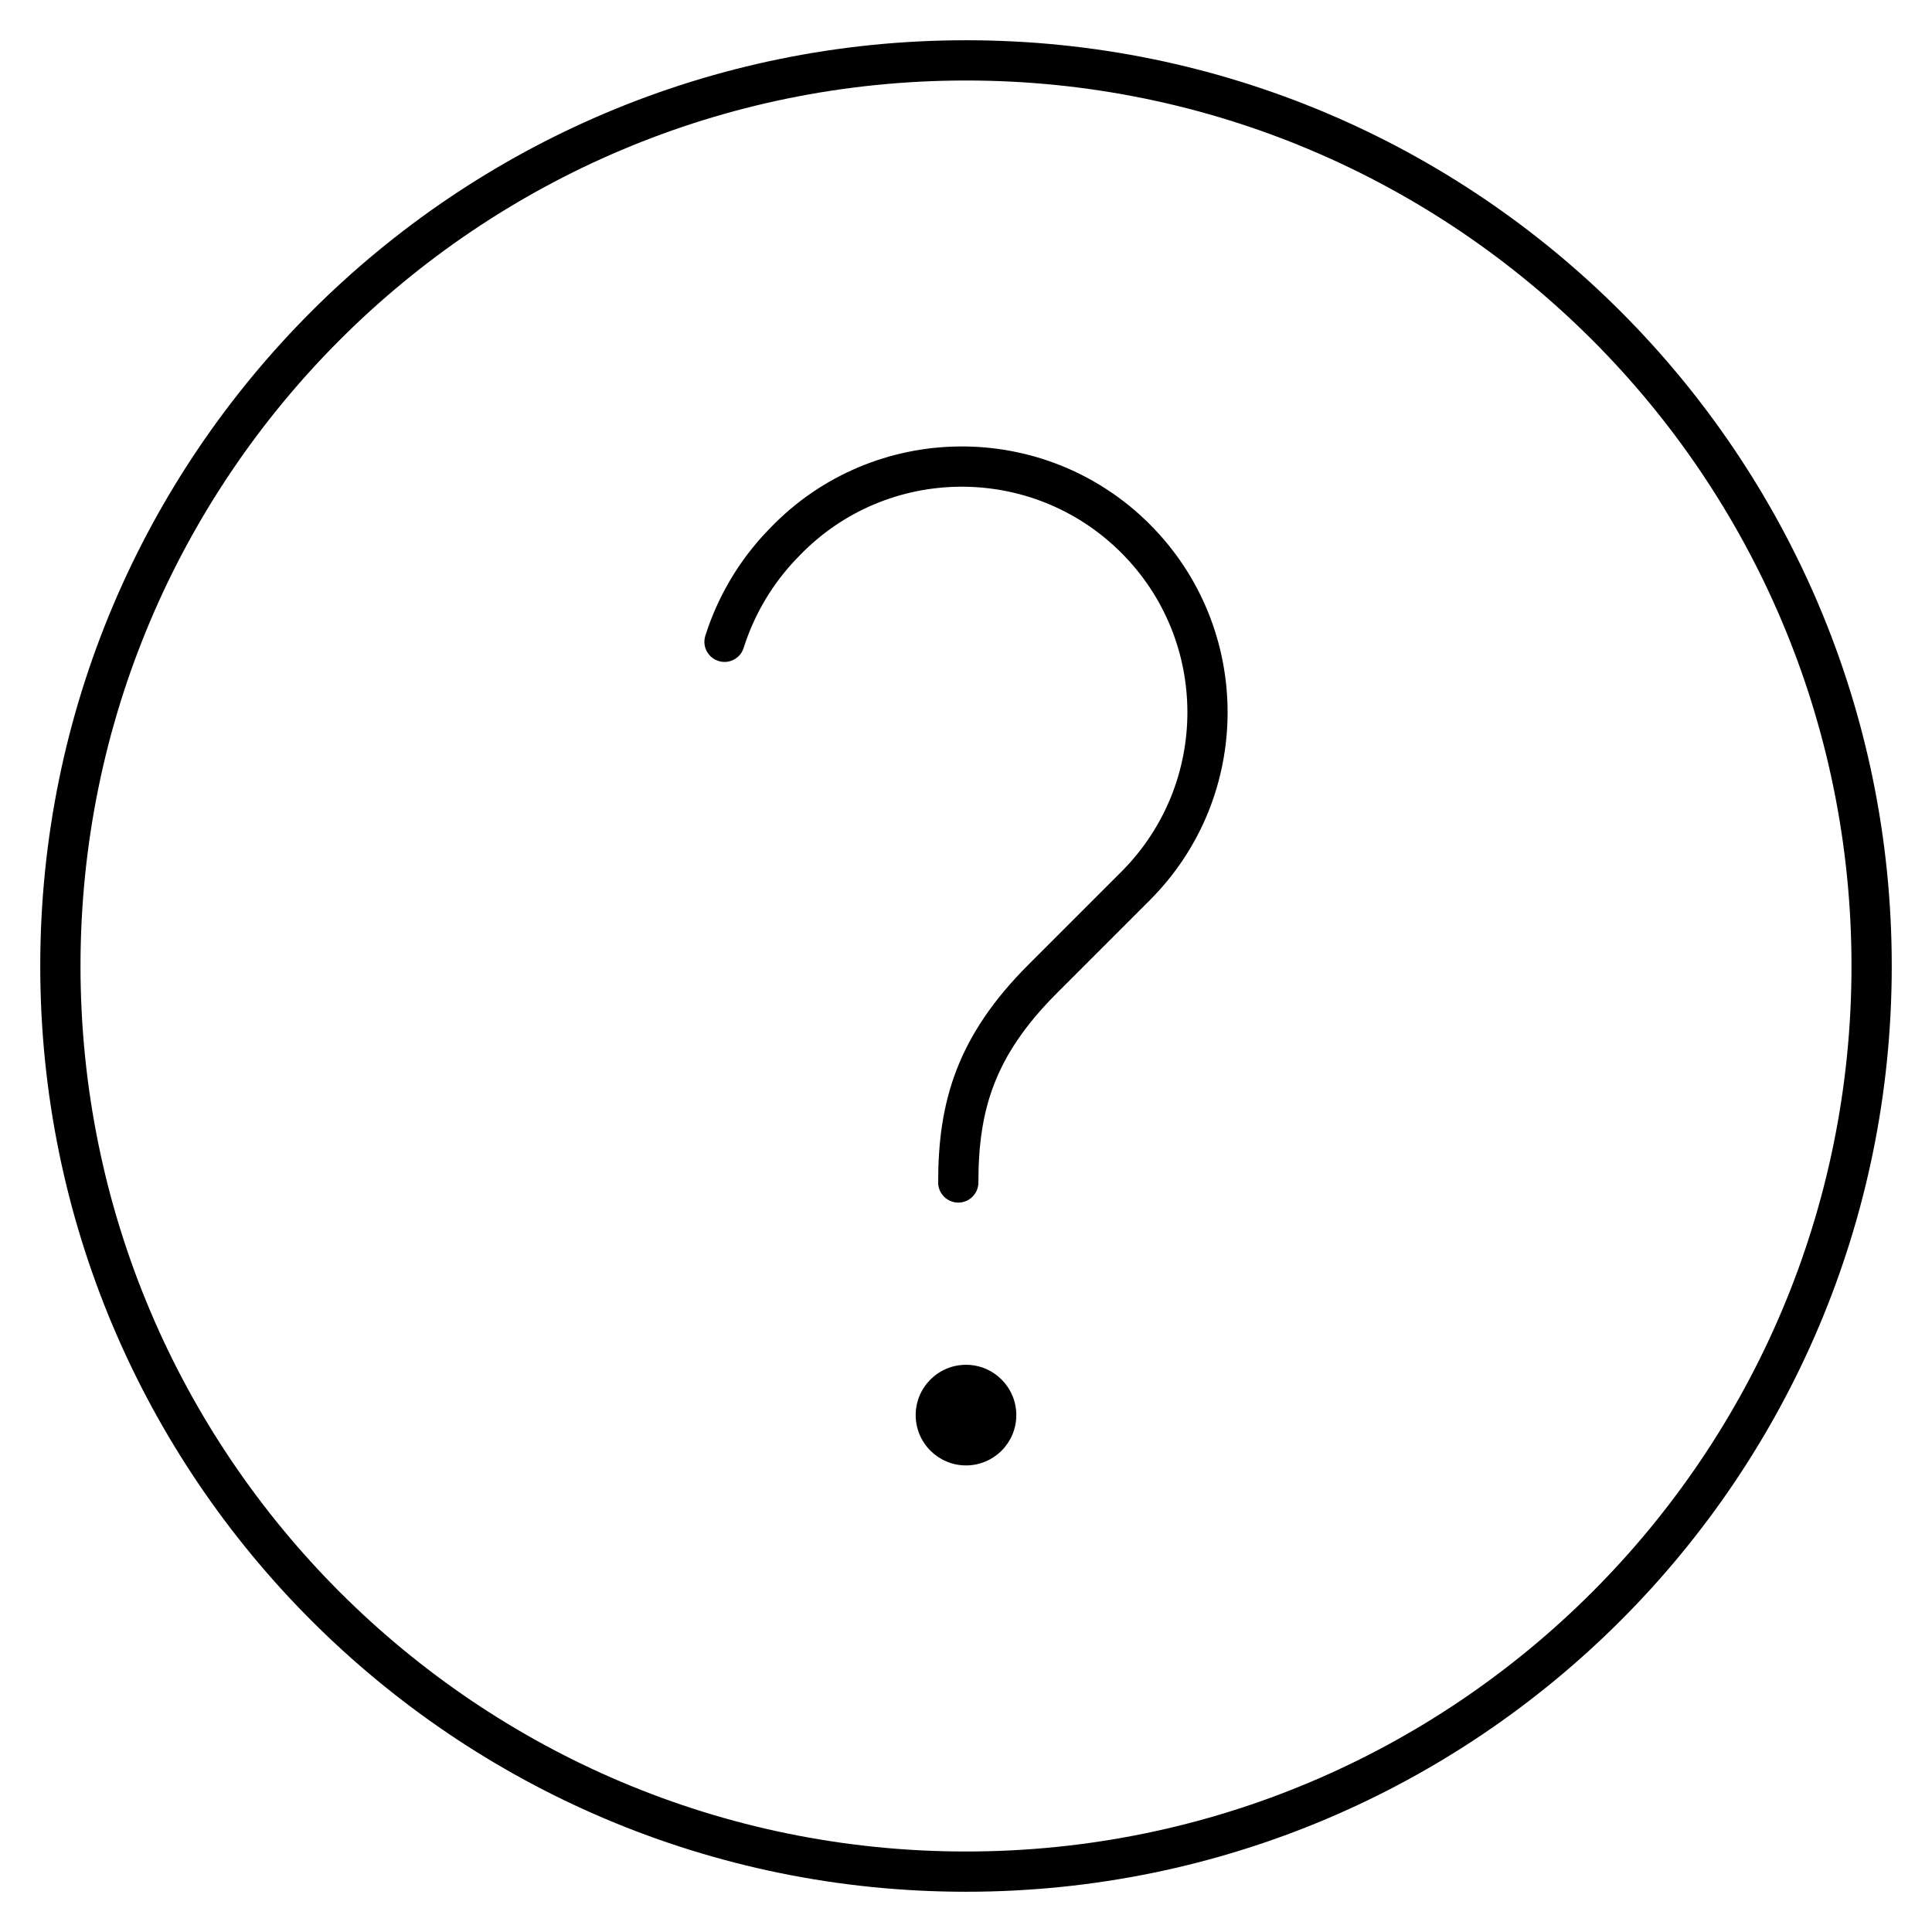
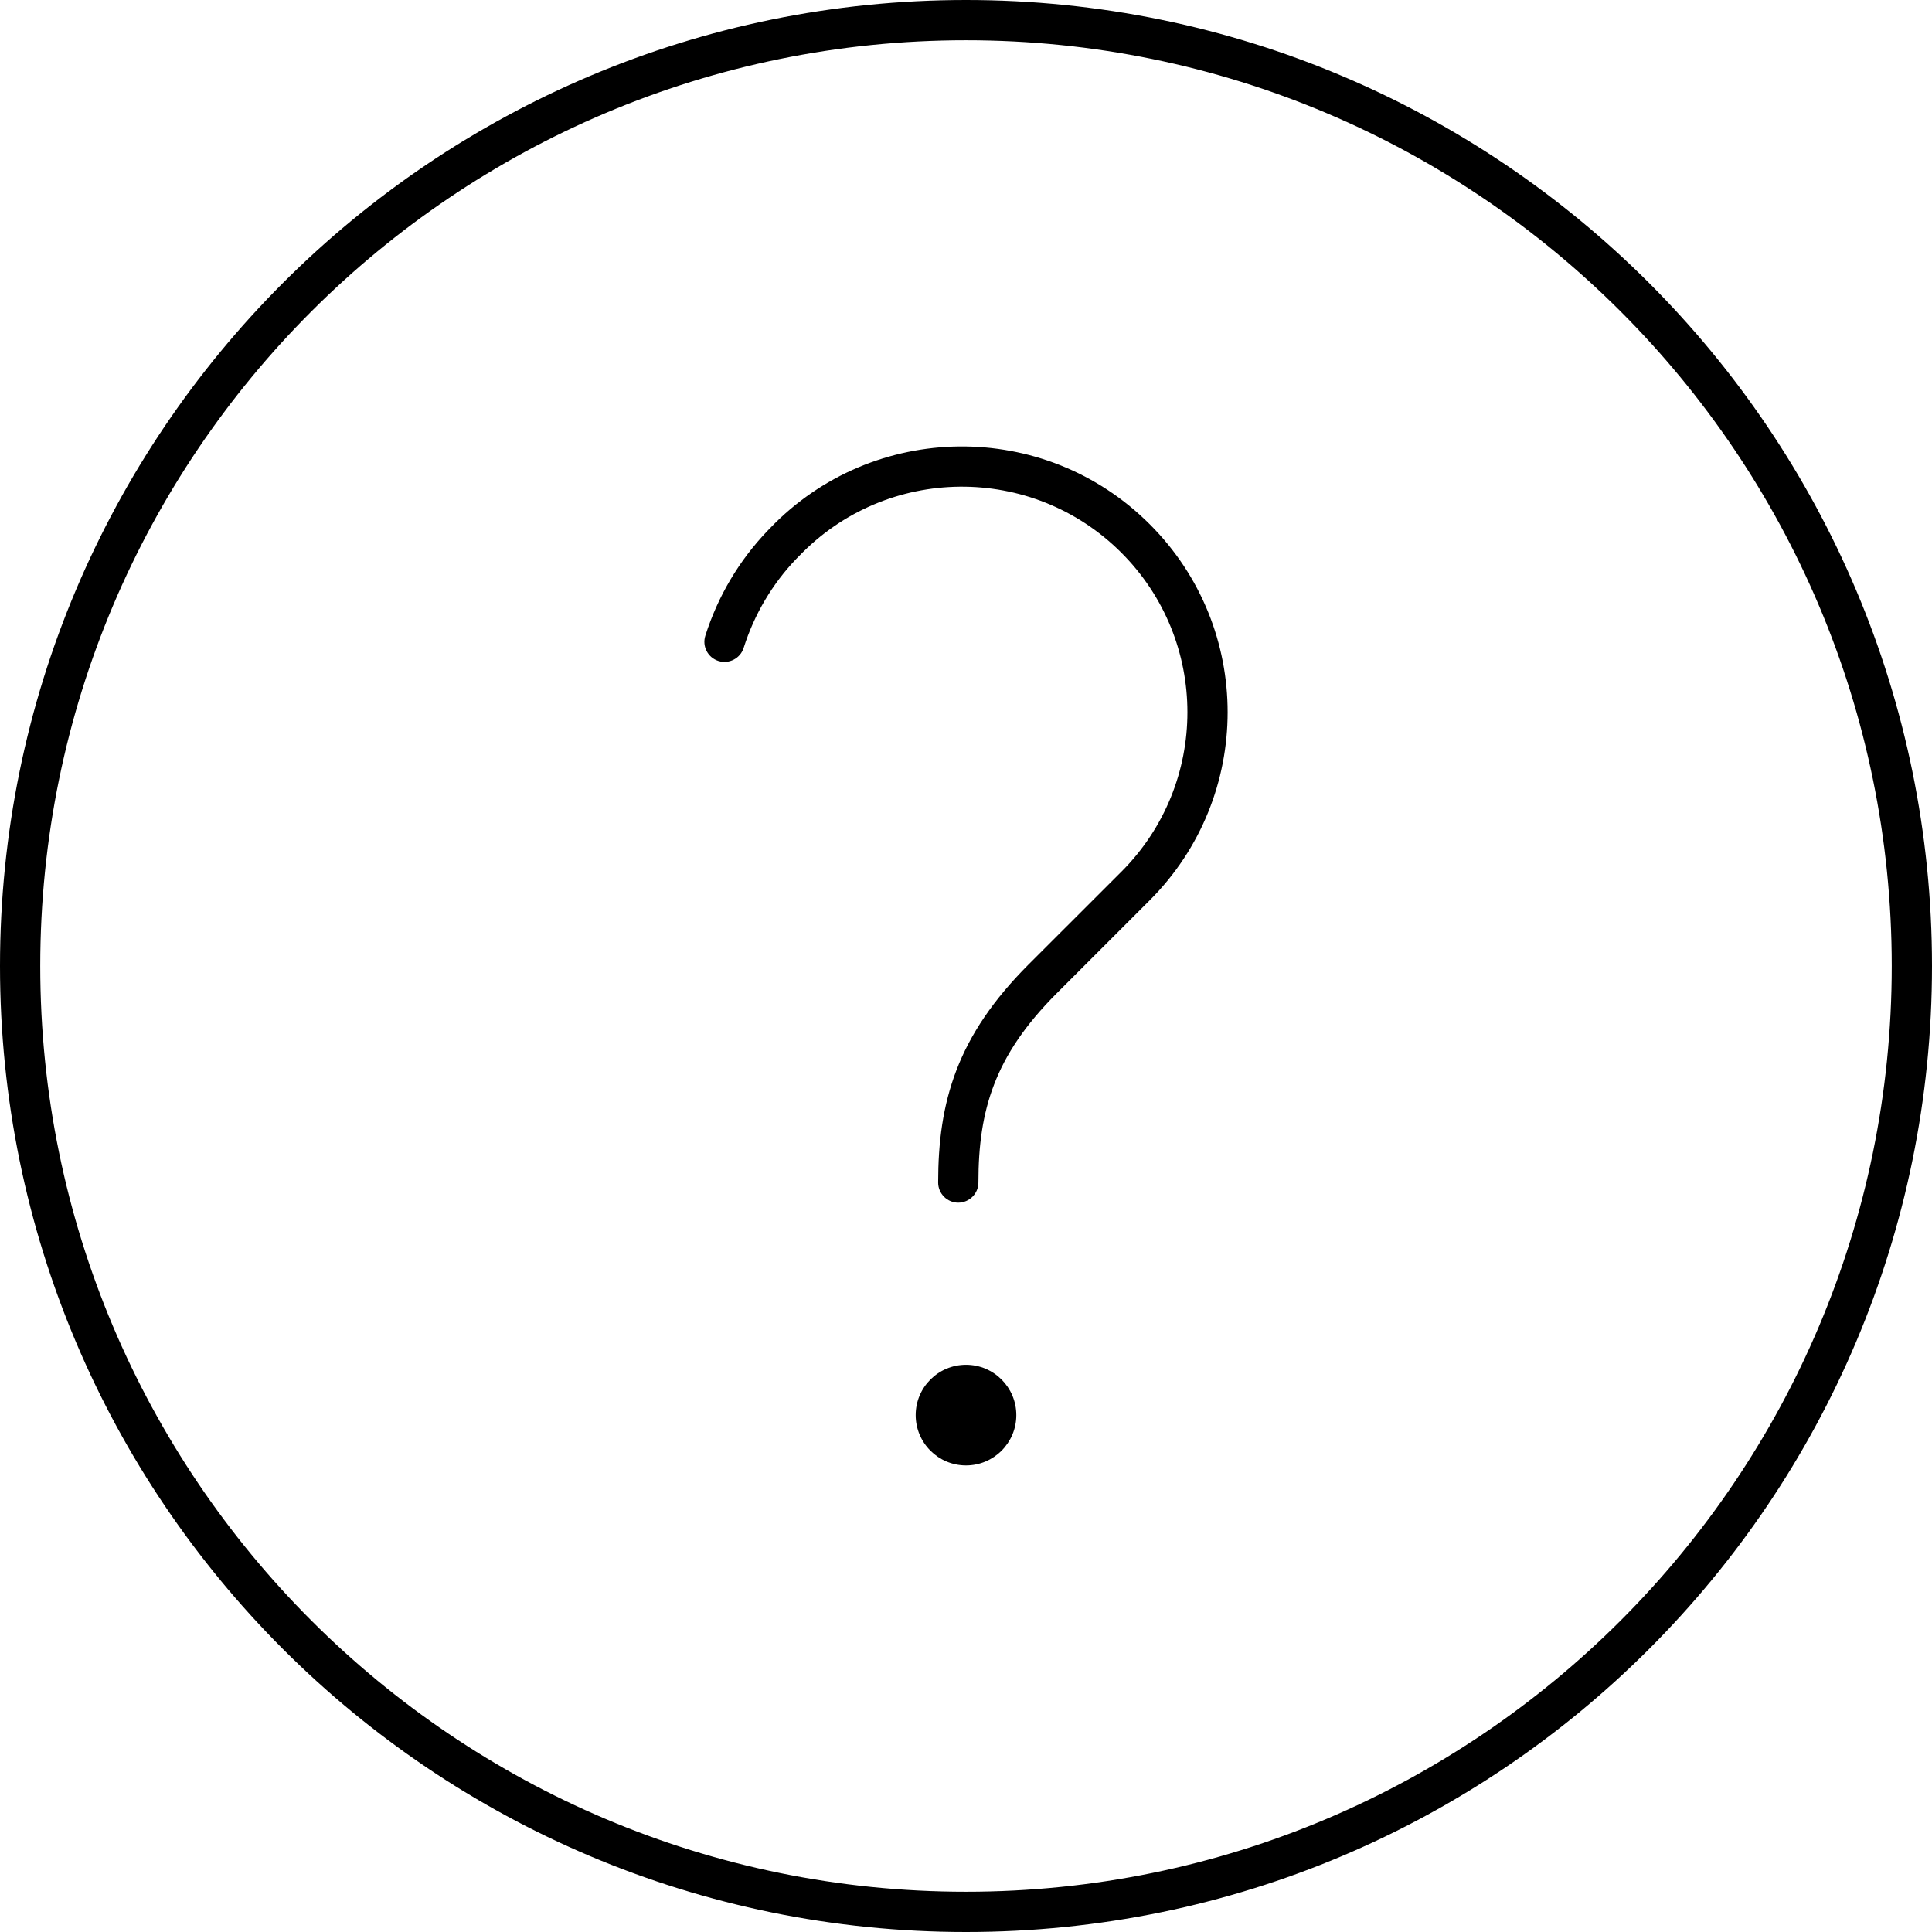
<svg xmlns="http://www.w3.org/2000/svg" width="24" height="24" viewBox="0 0 24 24" fill="none">
-   <path d="M9.567 6.56C10.848 5.227 12.975 5.205 14.283 6.513C15.572 7.803 15.572 9.894 14.283 11.183L13.128 12.338C12.731 12.735 12.491 13.101 12.348 13.472C12.205 13.843 12.154 14.234 12.154 14.689C12.154 14.827 12.042 14.939 11.904 14.939C11.766 14.939 11.654 14.827 11.654 14.689C11.654 14.196 11.71 13.739 11.882 13.292C12.055 12.844 12.338 12.421 12.774 11.985L13.929 10.83C15.024 9.735 15.024 7.961 13.929 6.867C12.819 5.757 11.014 5.775 9.927 6.907L9.926 6.909L9.897 6.938C9.595 7.252 9.37 7.632 9.238 8.048C9.197 8.18 9.056 8.253 8.925 8.211C8.793 8.169 8.72 8.029 8.762 7.897C8.917 7.408 9.182 6.961 9.537 6.591L9.539 6.589L9.567 6.56Z" fill="black" />
-   <path d="M12 18.204C12.345 18.204 12.625 17.924 12.625 17.579C12.625 17.234 12.345 16.954 12 16.954C11.655 16.954 11.375 17.234 11.375 17.579C11.375 17.924 11.655 18.204 12 18.204Z" fill="black" />
-   <path fill-rule="evenodd" clip-rule="evenodd" d="M12 23.5C18.351 23.5 23.5 18.351 23.5 12C23.5 5.649 18.351 0.5 12 0.5C5.649 0.5 0.5 5.649 0.5 12C0.5 18.351 5.649 23.5 12 23.5ZM12 23C18.075 23 23 18.075 23 12C23 5.925 18.075 1 12 1C5.925 1 1 5.925 1 12C1 18.075 5.925 23 12 23Z" fill="black" />
+   <path d="M12 16.954C12.345 16.954 12.625 17.234 12.625 17.579C12.625 17.924 12.345 18.204 12 18.204C11.655 18.204 11.375 17.924 11.375 17.579C11.375 17.234 11.655 16.954 12 16.954Z" fill="black" />
+   <path d="M9.567 6.56C10.849 5.227 12.976 5.205 14.283 6.513C15.573 7.802 15.572 9.893 14.283 11.183L13.128 12.338C12.731 12.735 12.491 13.101 12.349 13.472C12.206 13.843 12.154 14.234 12.154 14.69C12.154 14.827 12.042 14.939 11.904 14.94C11.766 14.94 11.654 14.827 11.654 14.69C11.654 14.197 11.71 13.739 11.882 13.292C12.054 12.844 12.339 12.42 12.774 11.984L13.93 10.829C15.024 9.735 15.024 7.96 13.93 6.866C12.82 5.756 11.014 5.775 9.927 6.907L9.926 6.908L9.896 6.938L9.896 6.938C9.594 7.252 9.37 7.632 9.238 8.048C9.197 8.179 9.056 8.252 8.925 8.211C8.793 8.169 8.72 8.029 8.762 7.897C8.917 7.408 9.182 6.961 9.537 6.591L9.539 6.589L9.567 6.56Z" fill="black" />
+   <path fill-rule="evenodd" clip-rule="evenodd" d="M12 0C18.627 0 24 5.373 24 12C24 18.627 18.627 24 12 24C5.373 24 0 18.627 0 12C0 5.373 5.373 0 12 0ZM12 0.5C5.649 0.5 0.5 5.649 0.5 12C0.5 18.351 5.649 23.5 12 23.5C18.351 23.5 23.5 18.351 23.5 12C23.5 5.649 18.351 0.5 12 0.5Z" fill="black" />
</svg>
